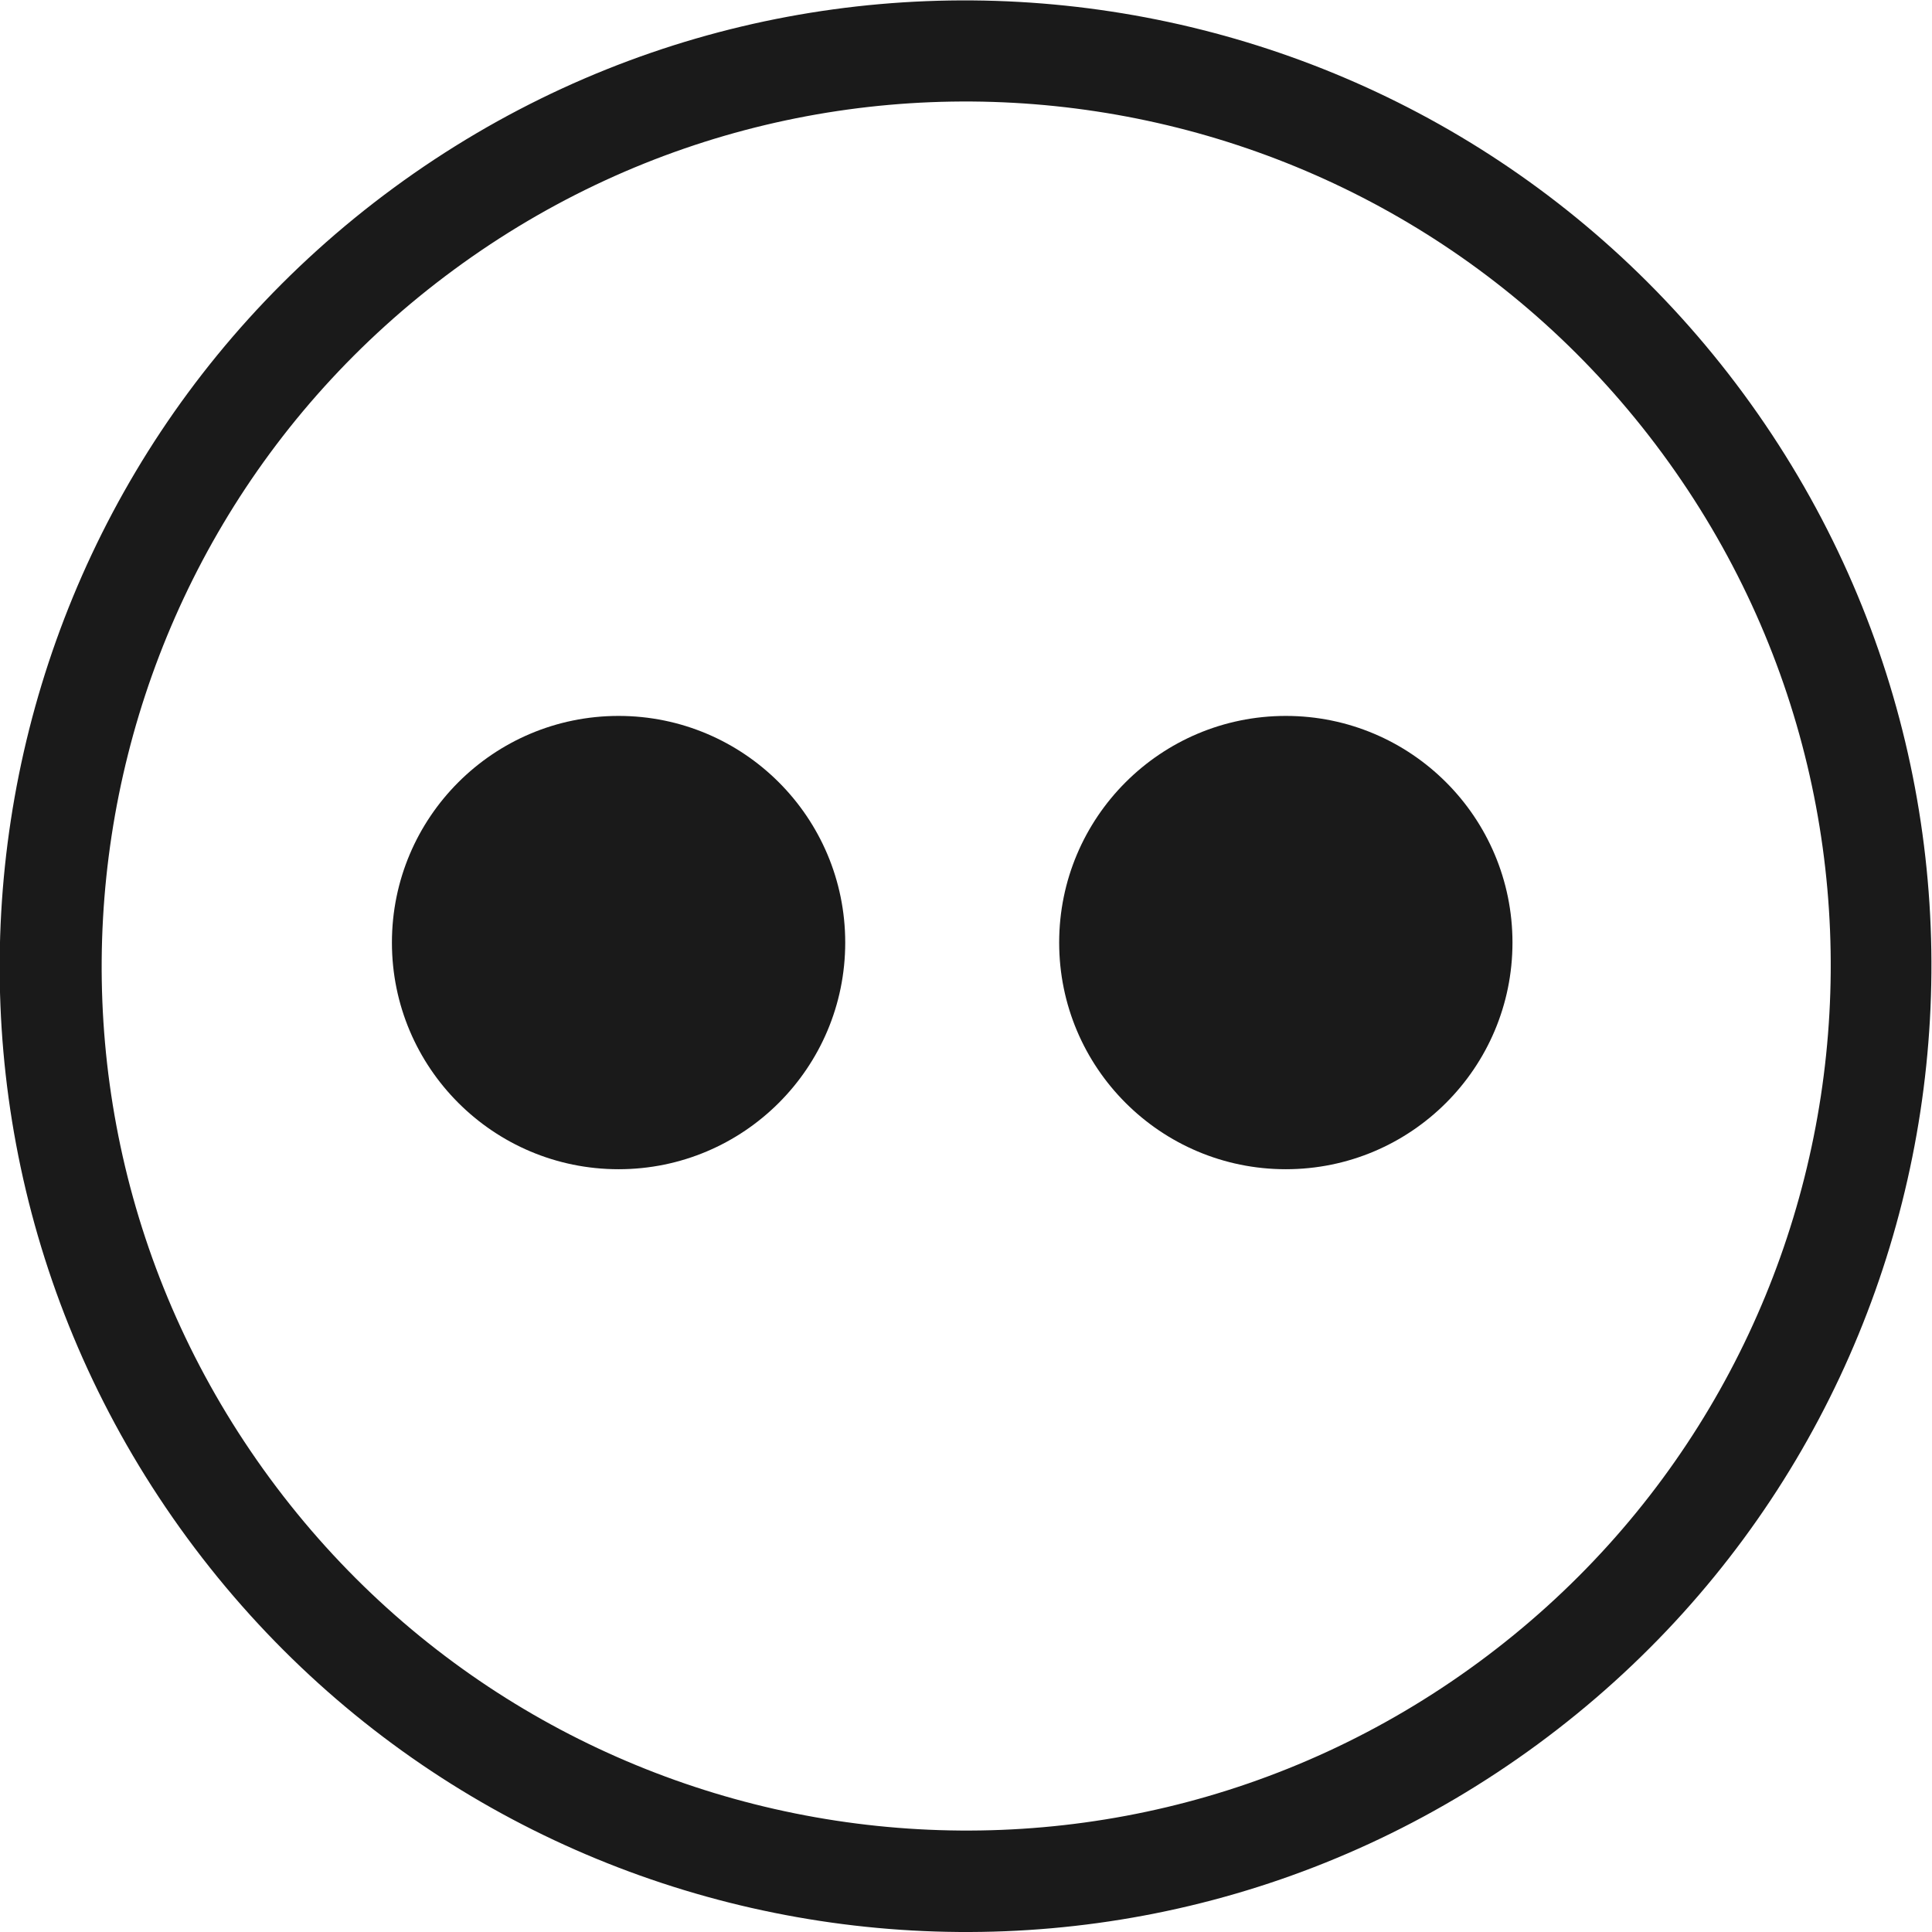
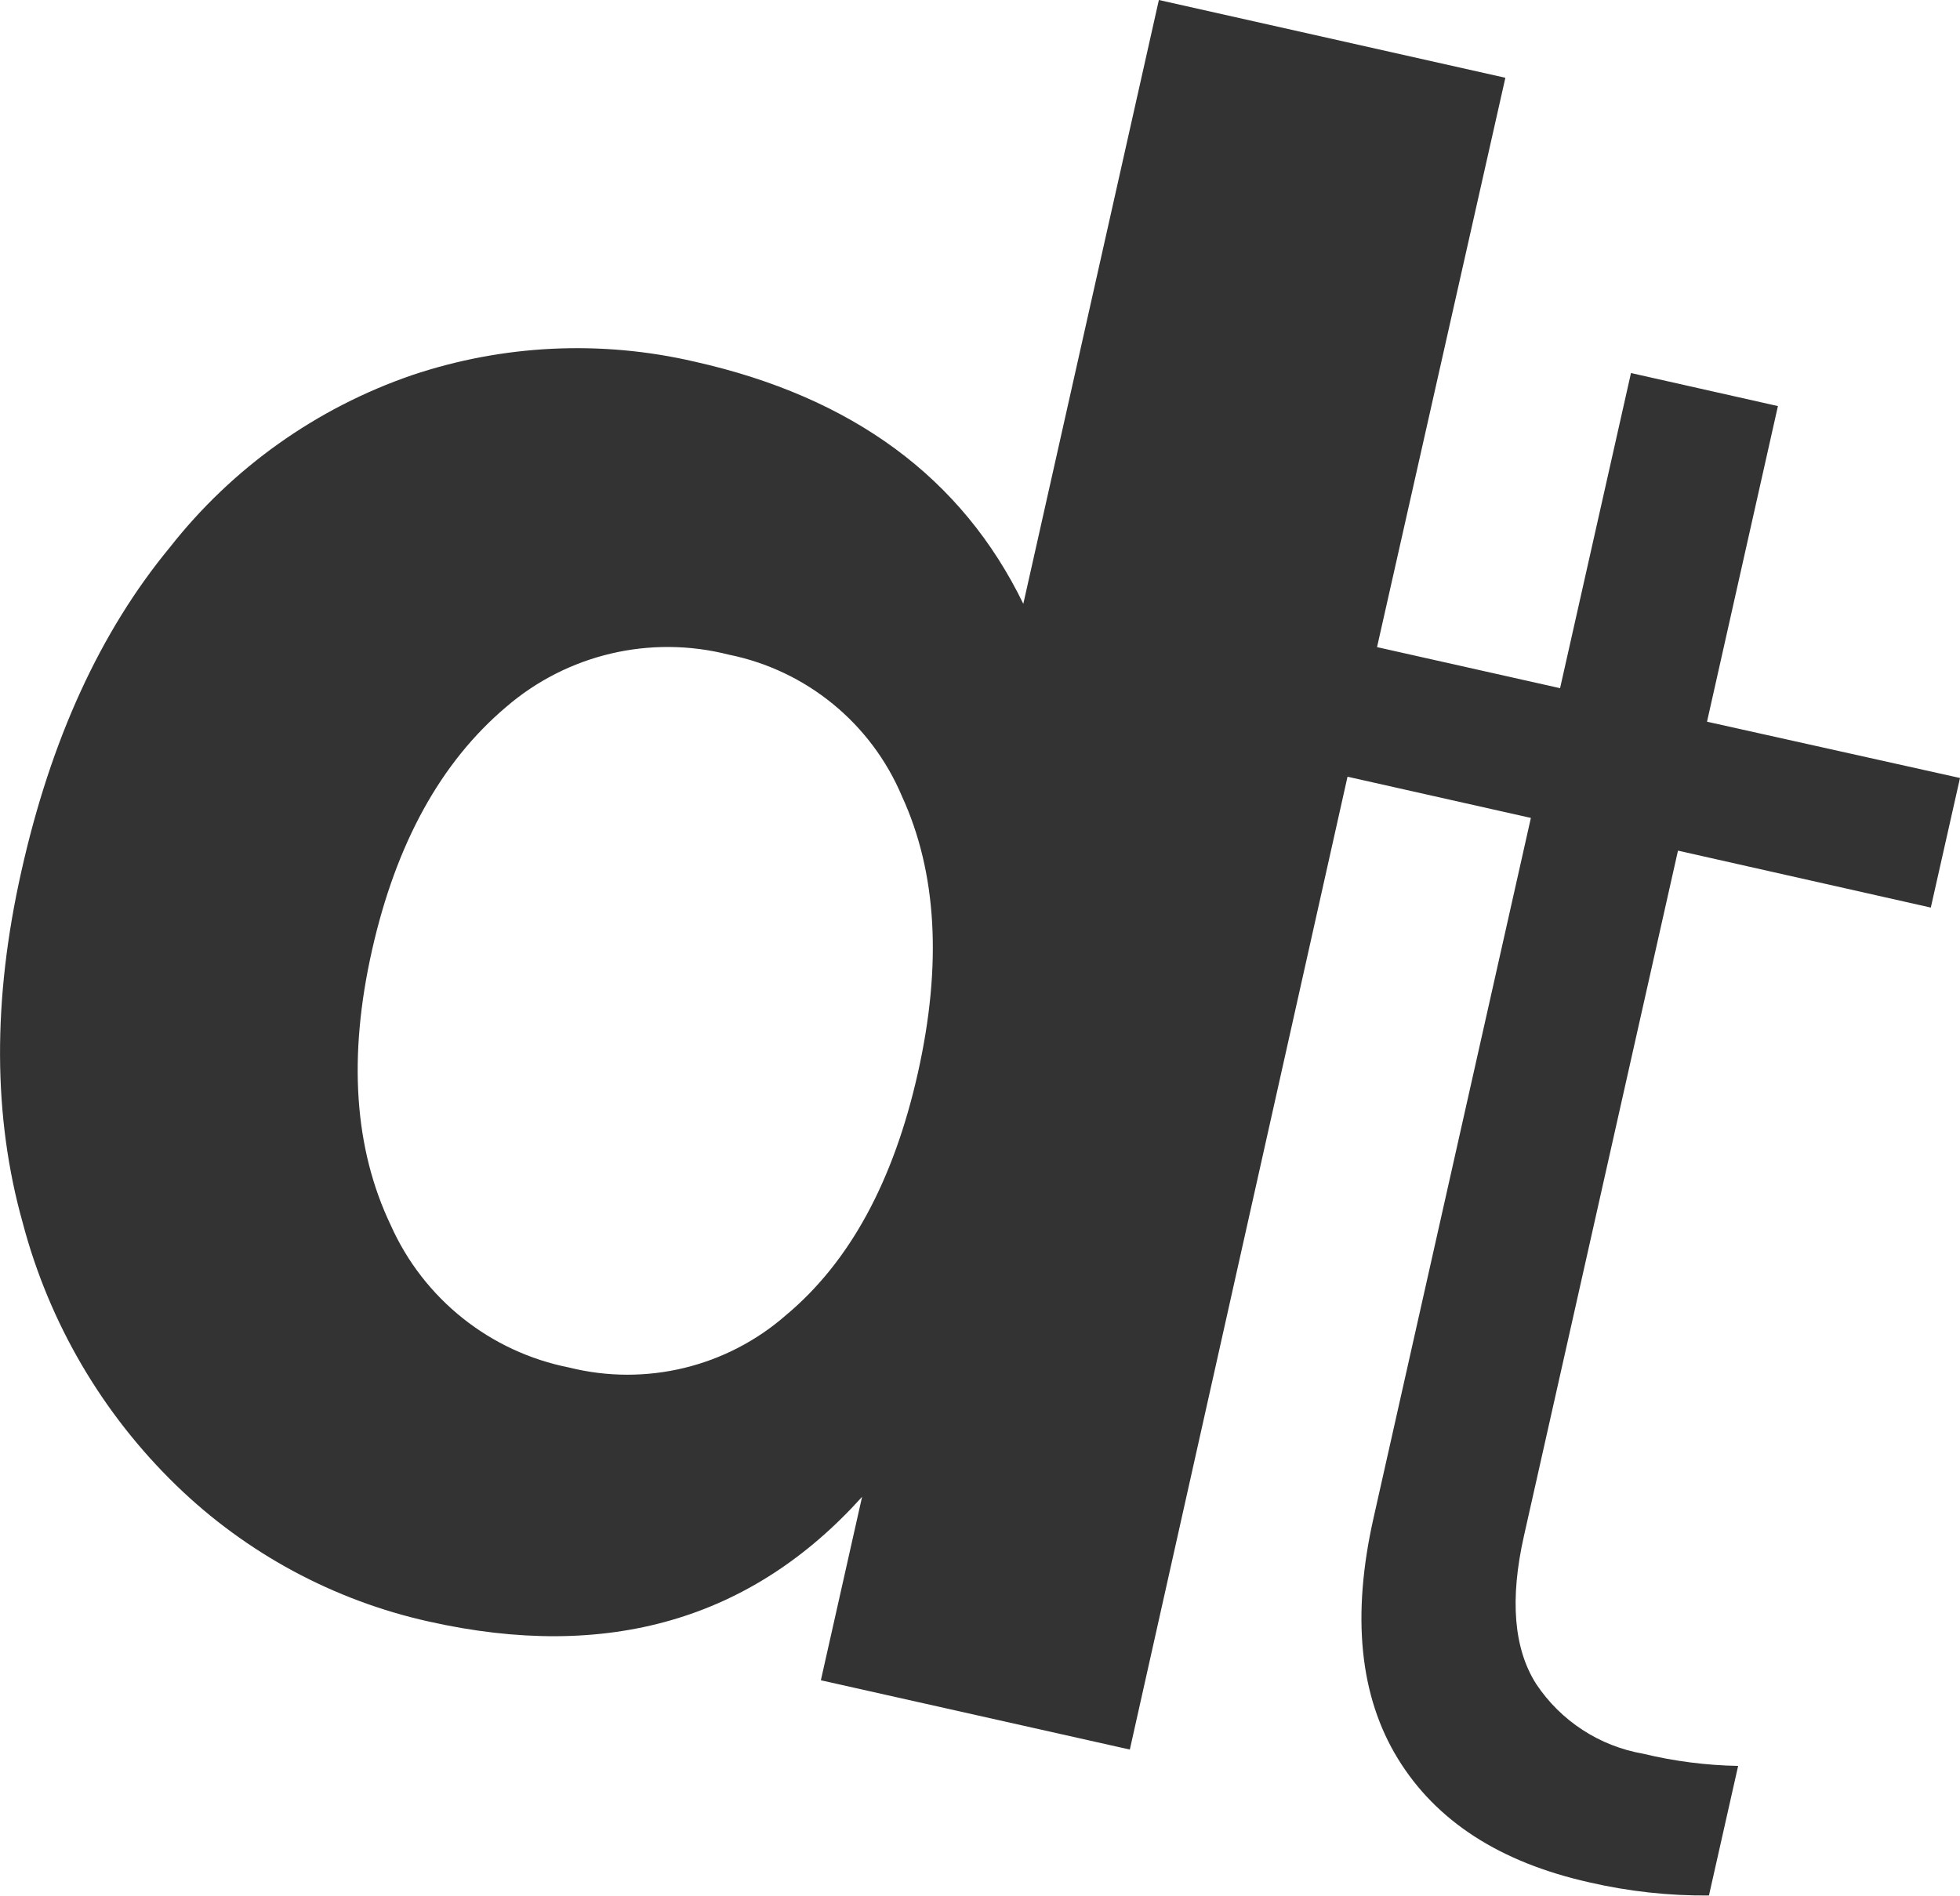
- <svg xmlns="http://www.w3.org/2000/svg" viewBox="0 0 53.19 53.19">
+ <svg xmlns="http://www.w3.org/2000/svg" viewBox="0 0 122.18 118.19">
  <defs>
-     <style>.cls-1{fill:#1a1a1a;}</style>
+     <style>.cls-1{fill:#333;}</style>
  </defs>
  <g id="Layer_2" data-name="Layer 2">
    <g id="Layer_1-2" data-name="Layer 1">
-       <path class="cls-1" d="M10.84,5.17A26.59,26.59,0,1,0,48,10.84,26.6,26.6,0,0,0,10.84,5.17ZM40.7,45.77a23.8,23.8,0,1,1,5.07-33.28A23.8,23.8,0,0,1,40.7,45.77Z" />
-       <circle class="cls-1" cx="17.03" cy="25.95" r="6.24" />
-       <circle class="cls-1" cx="35.4" cy="25.95" r="6.24" />
+       <path class="cls-1" d="M120.36,56.59l1.82-8.08L106.41,45l4.42-19.68-9.16-2.06L97.25,42.91,85.84,40.35l8-35.5L72.24,0,63.79,37.65Q58.06,25.86,43.3,22.55a32.32,32.32,0,0,0-17.61.84A32.7,32.7,0,0,0,10.58,34.14Q4.09,42,1.33,54.34q-2.7,12,.09,21.92A35.36,35.36,0,0,0,11,92.63a32.83,32.83,0,0,0,15.74,8.48q16.65,3.73,27-7.78l-2.57,11.44,19.26,4.32L84,48.43,95.43,51,85.62,94.66q-2.06,9.16,1.52,15t11.93,7.71a31.9,31.9,0,0,0,7.46.82l1.82-8.08a27.25,27.25,0,0,1-5.92-.76A10.07,10.07,0,0,1,95.76,105q-2.1-3.3-.76-9.24l9.6-42.72ZM49,82a15,15,0,0,1-13.52,3.27A15.46,15.46,0,0,1,24.36,76.4q-3.42-7.16-1.17-17.15t8.35-15.16a15.42,15.42,0,0,1,13.89-3.27,14.92,14.92,0,0,1,10.79,8.82q3.27,7.11,1,17.25T49,82Z" />
    </g>
  </g>
</svg>
